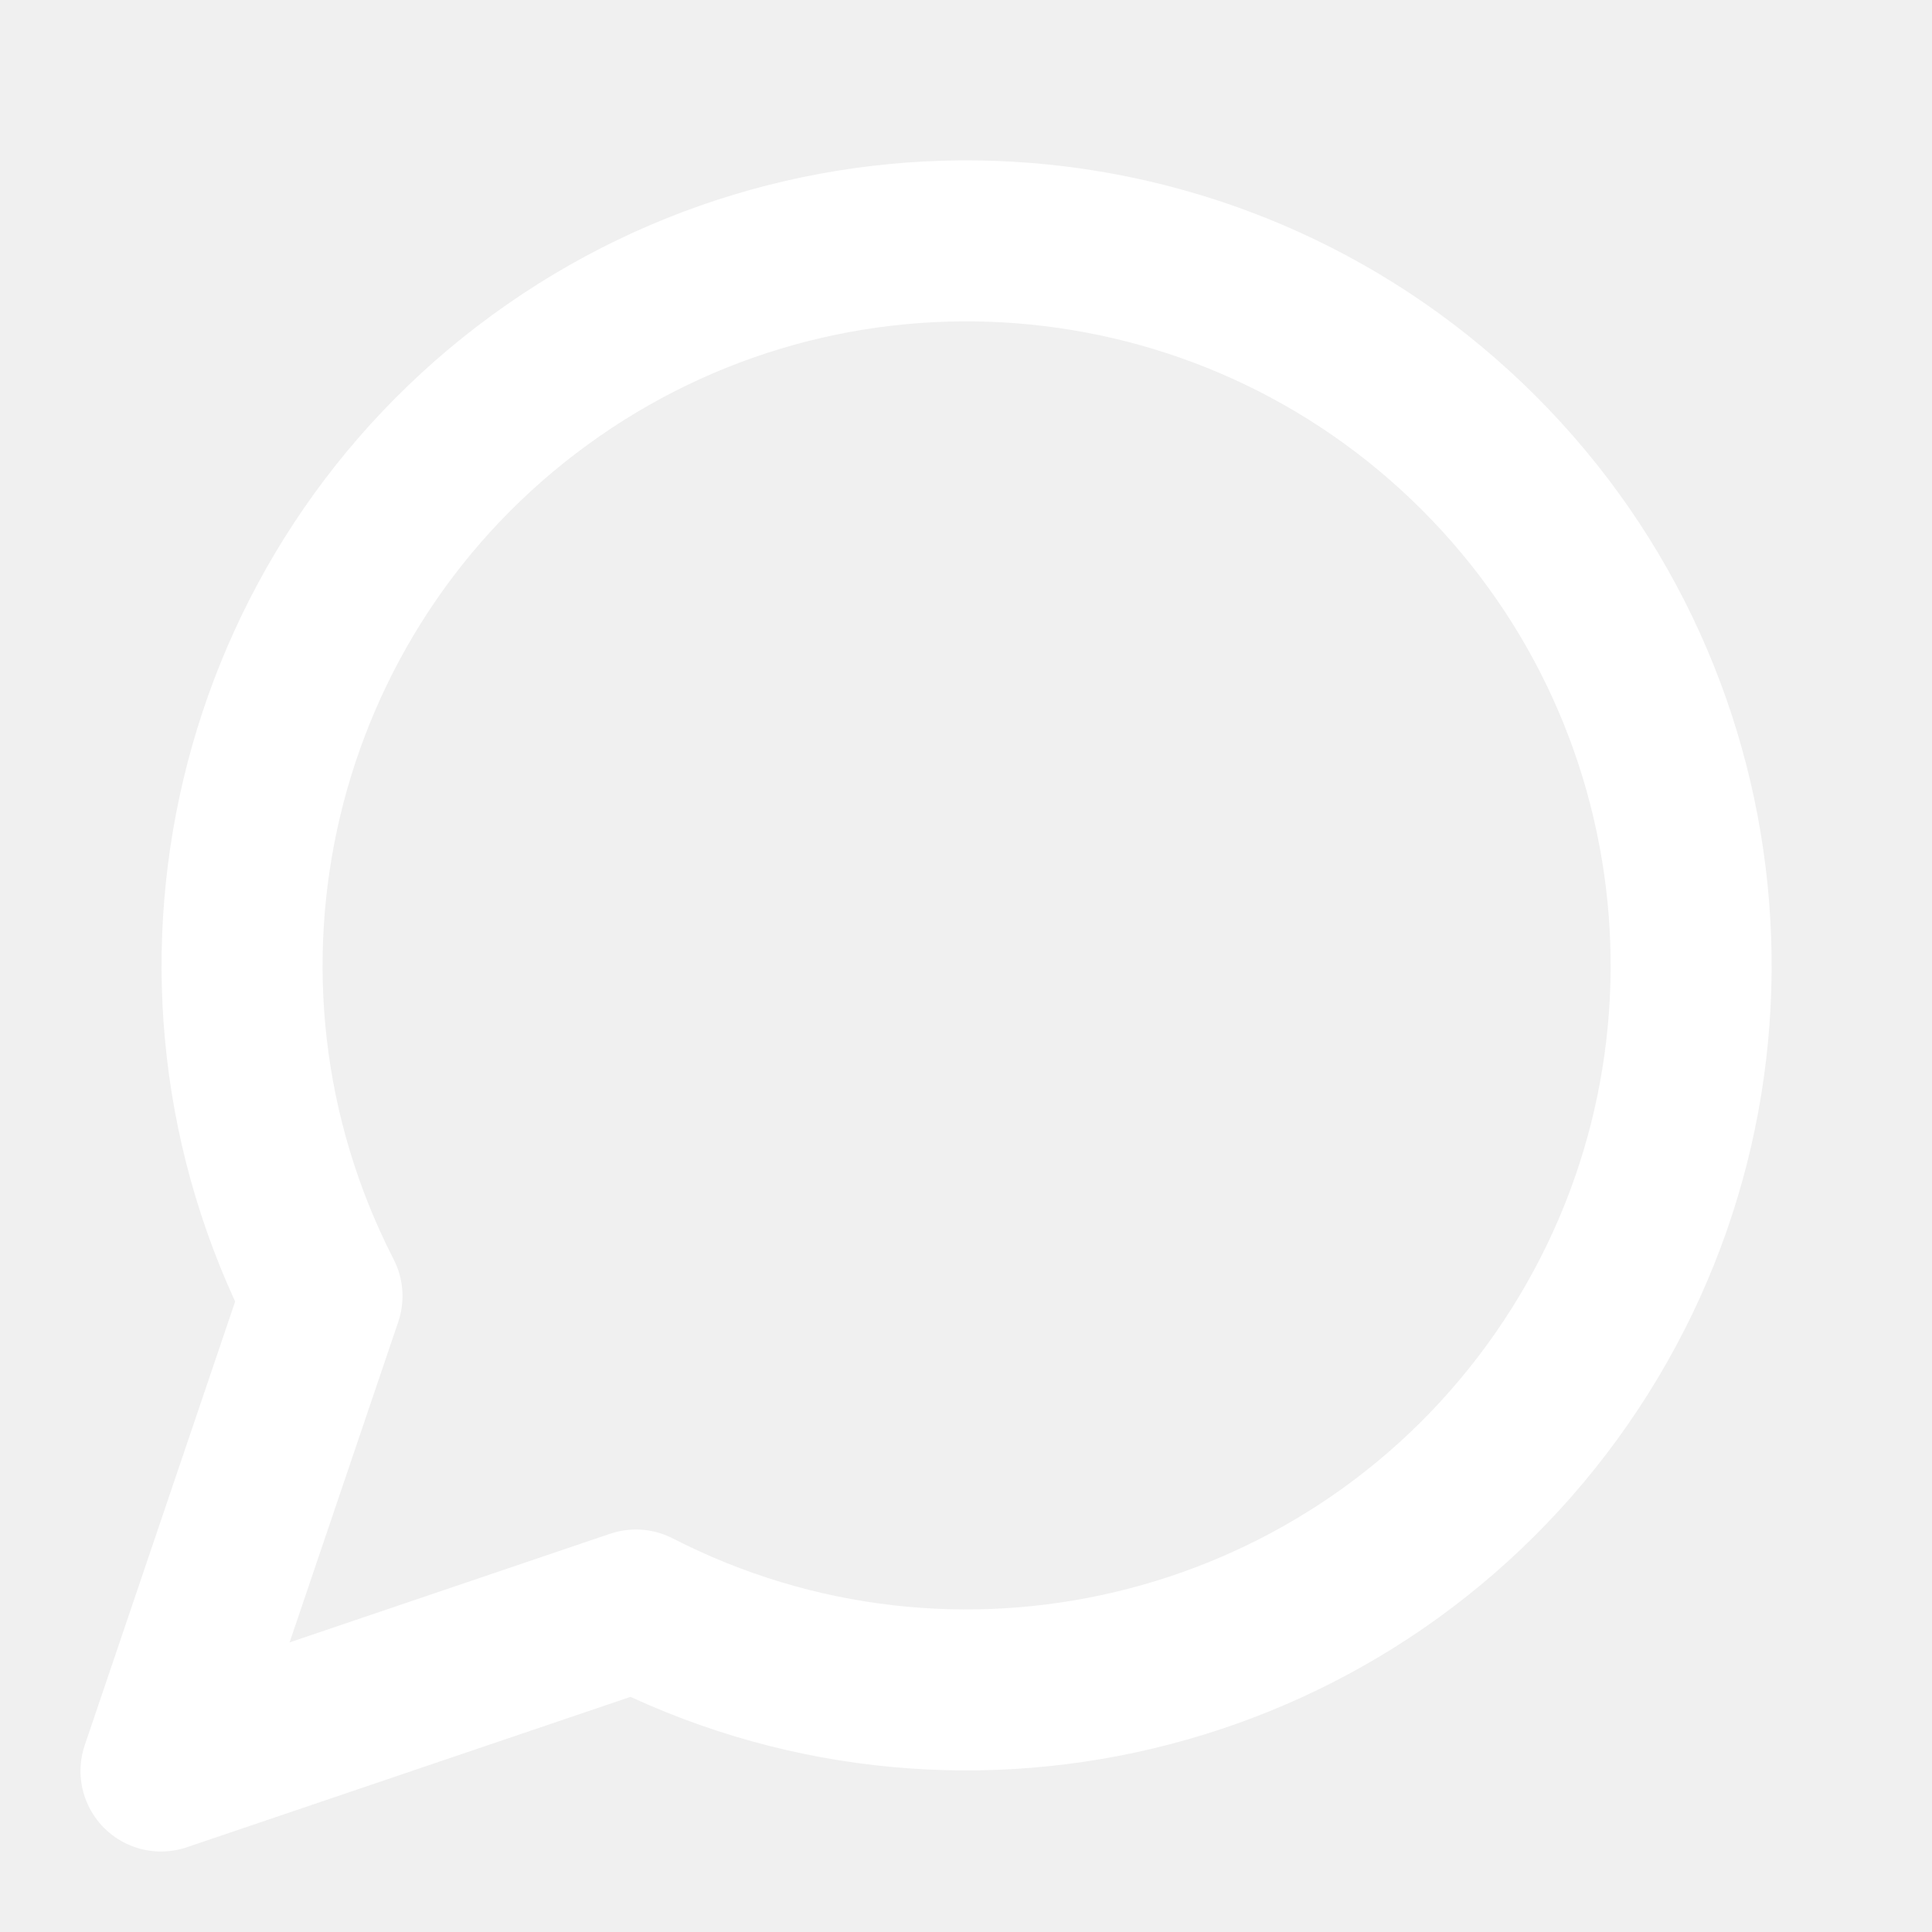
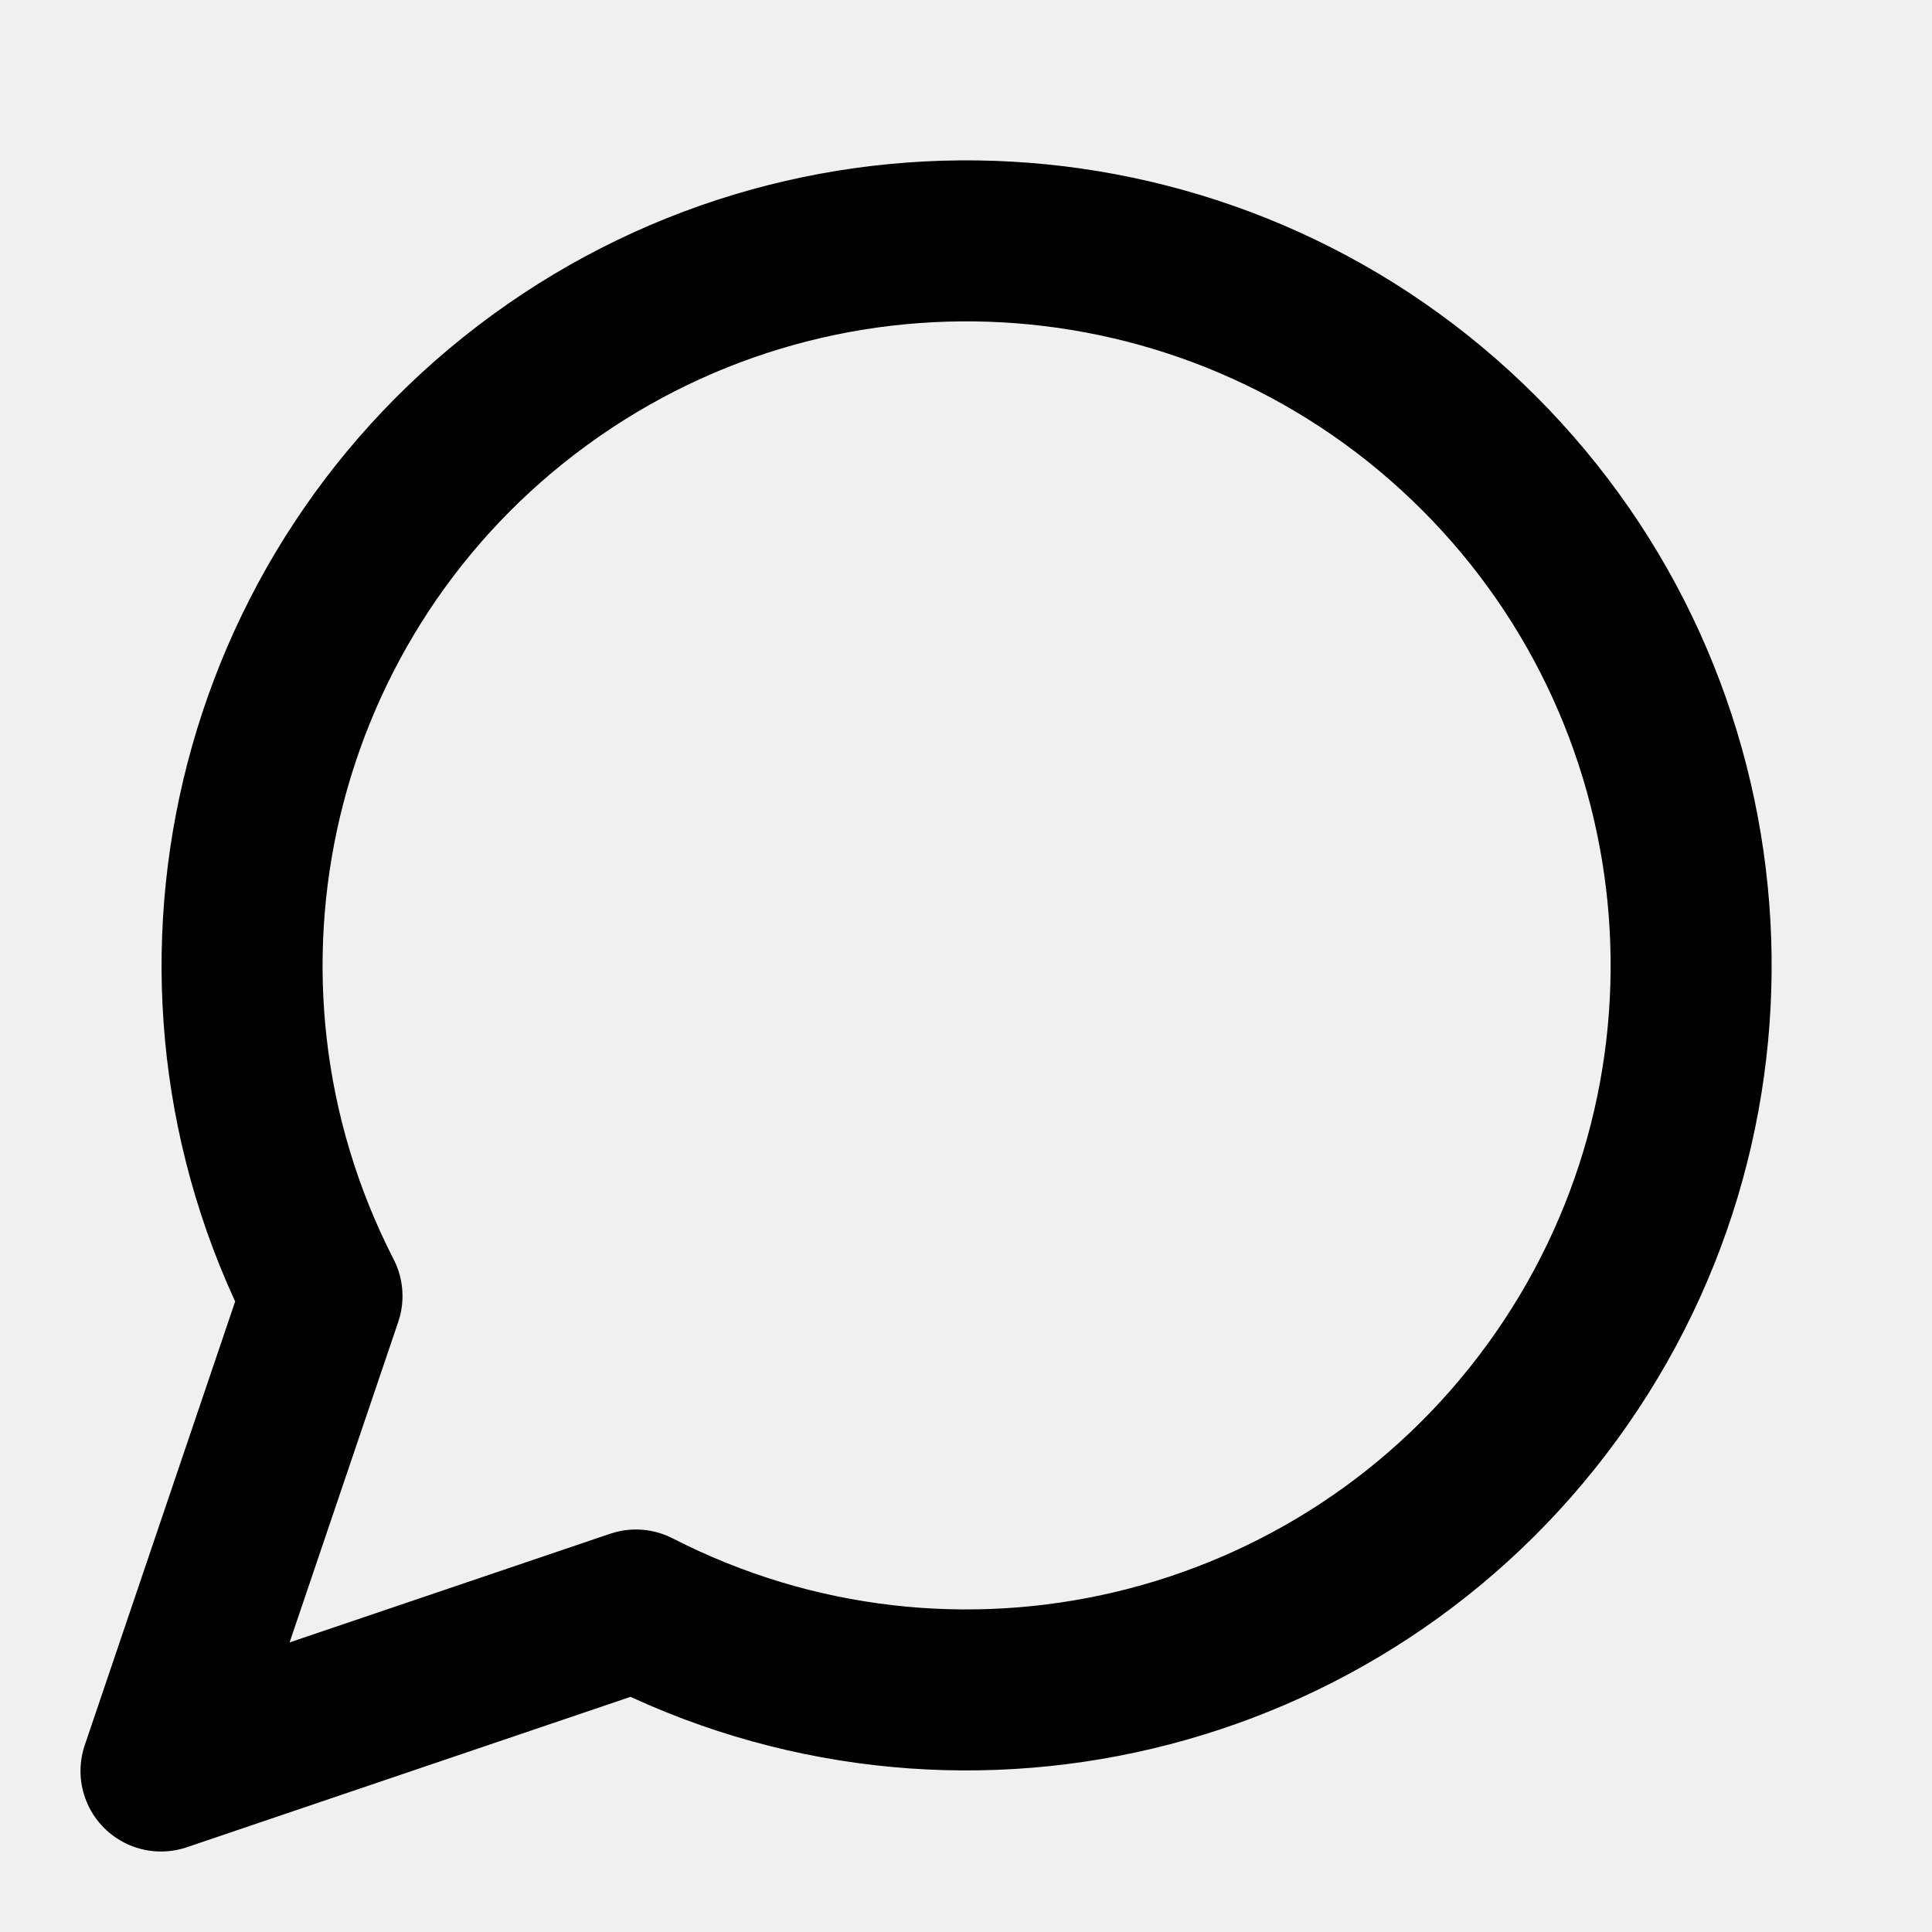
- <svg xmlns="http://www.w3.org/2000/svg" width="24" height="24" viewBox="0 0 24 24" fill="none" stroke="#ffffff" stroke-width="2" stroke-linecap="round" stroke-linejoin="round">
+ <svg xmlns="http://www.w3.org/2000/svg" width="24" height="24" viewBox="0 0 24 24" fill="none" stroke="currentColor" stroke-width="2" stroke-linecap="round" stroke-linejoin="round">
  <path d="M7.9 20A9 9 0 1 0 4 16.1L2 22Z" />
</svg>
